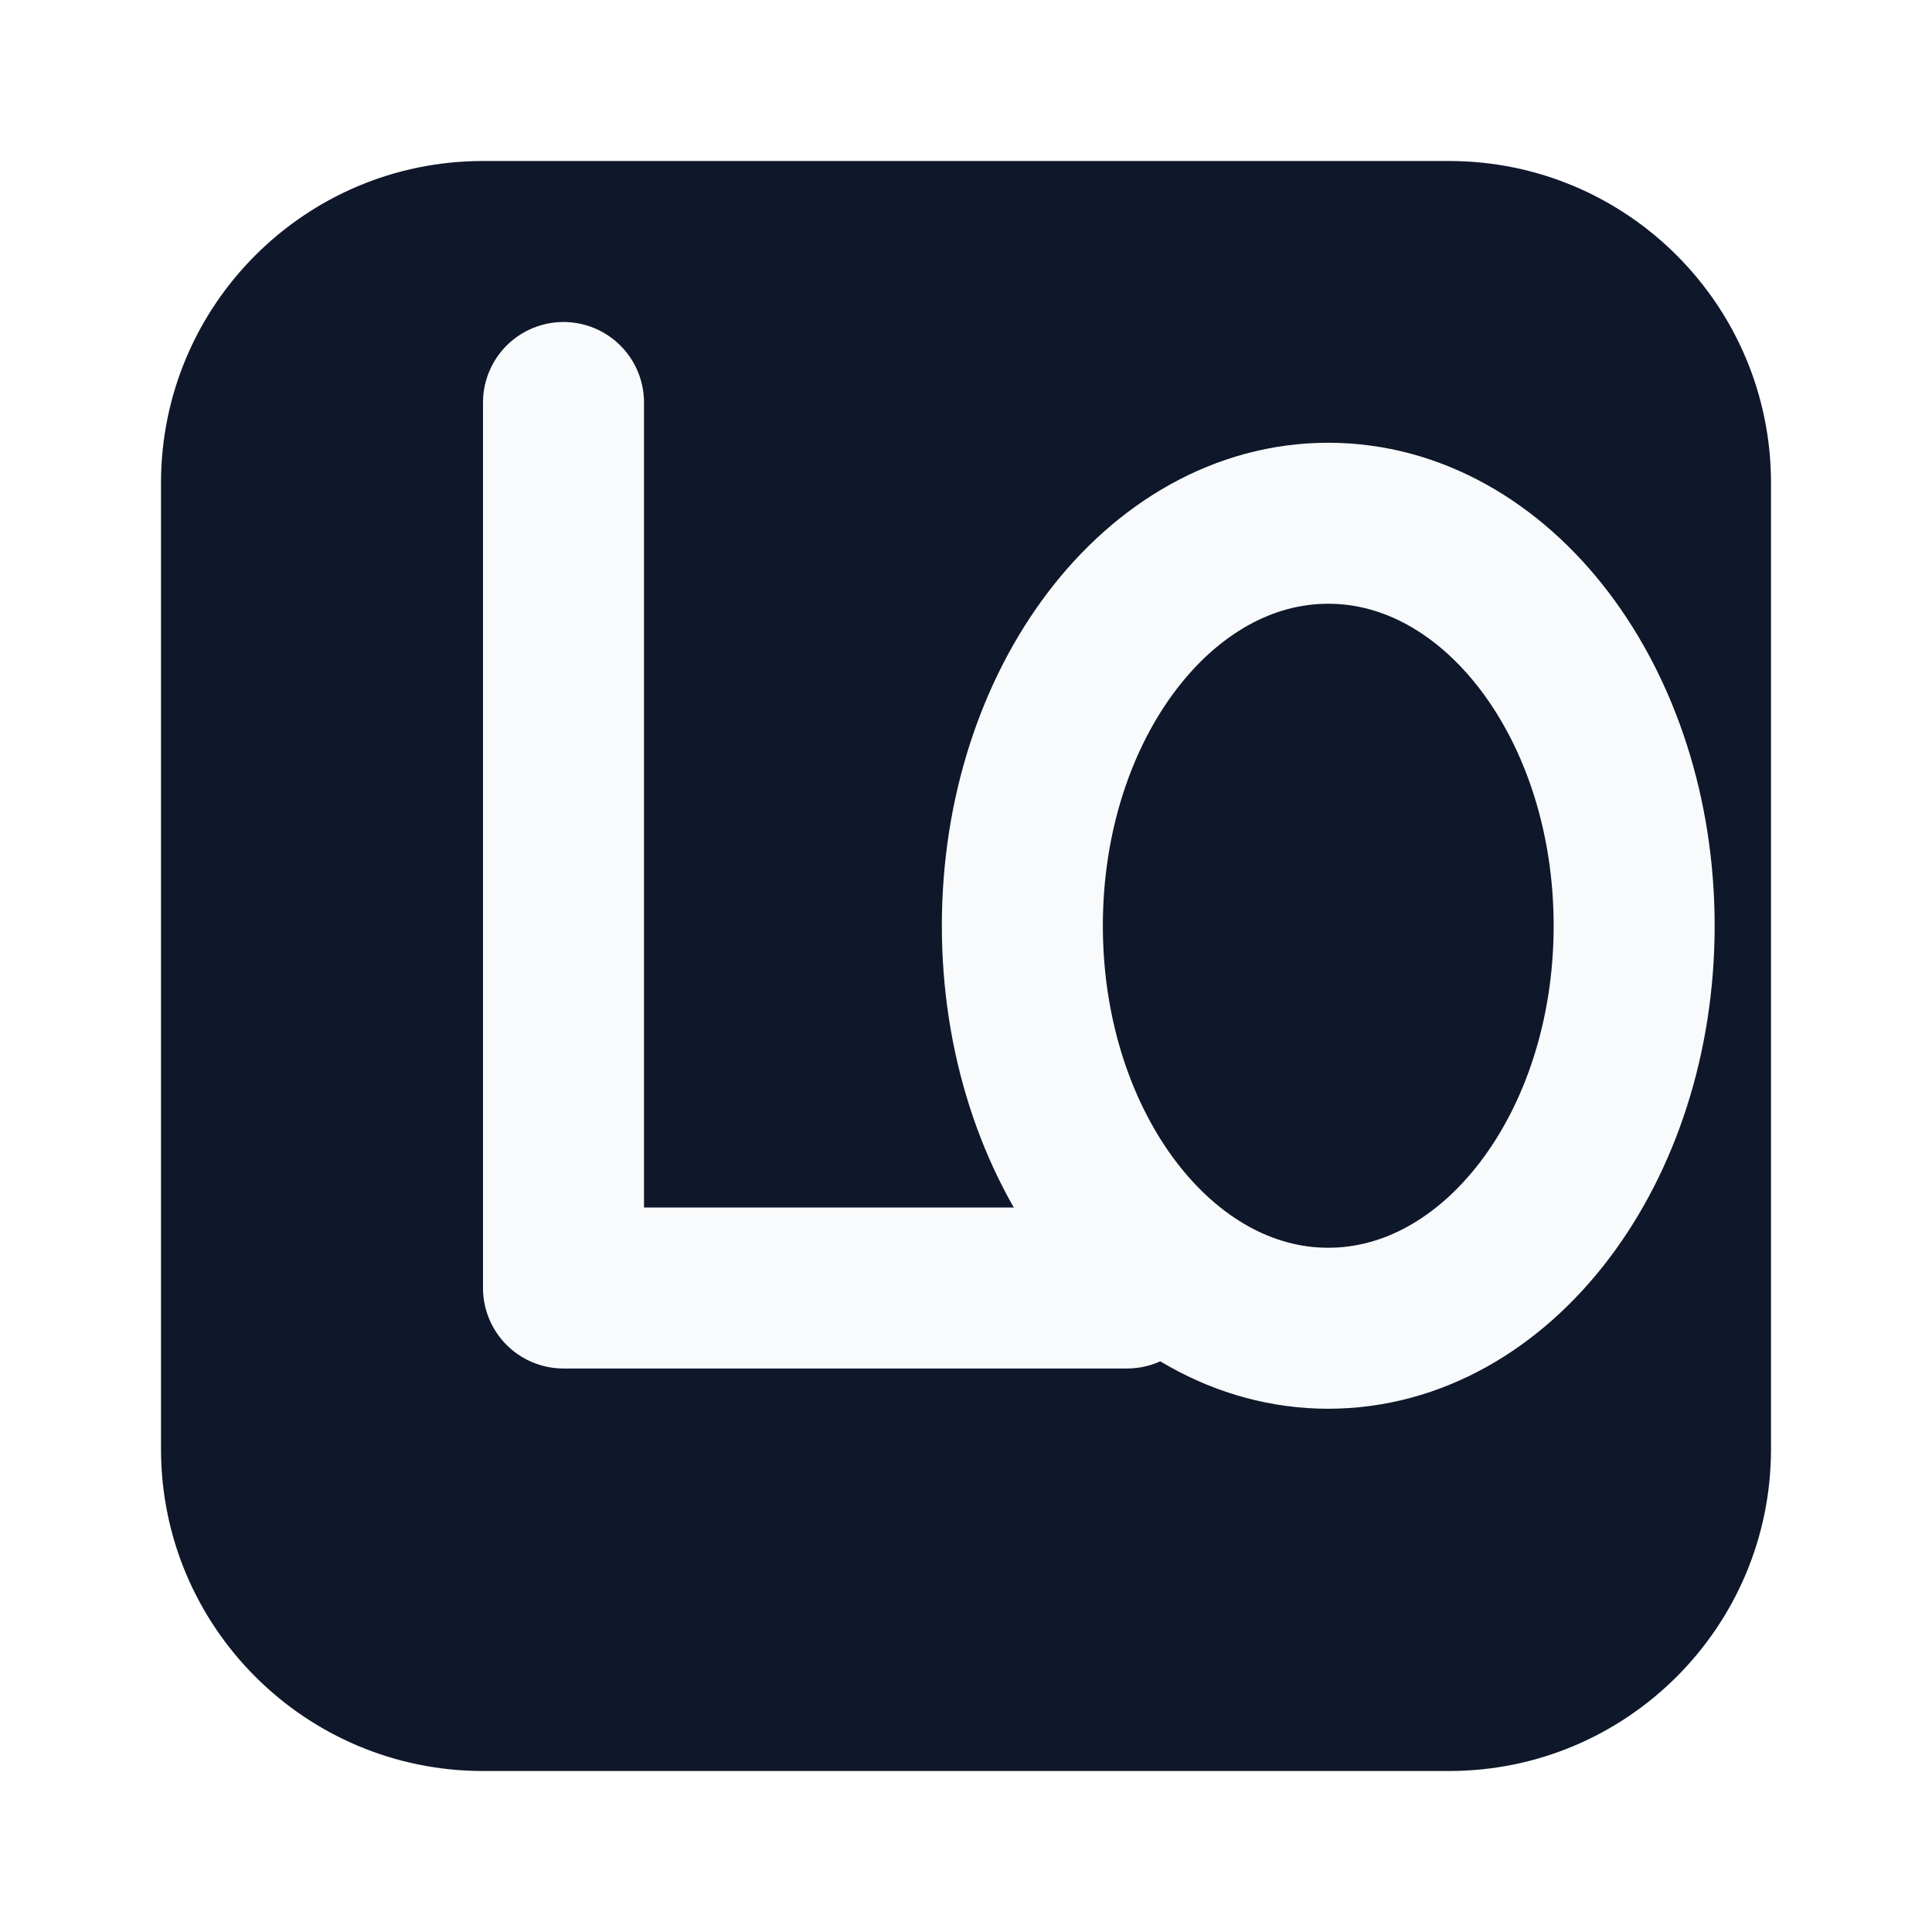
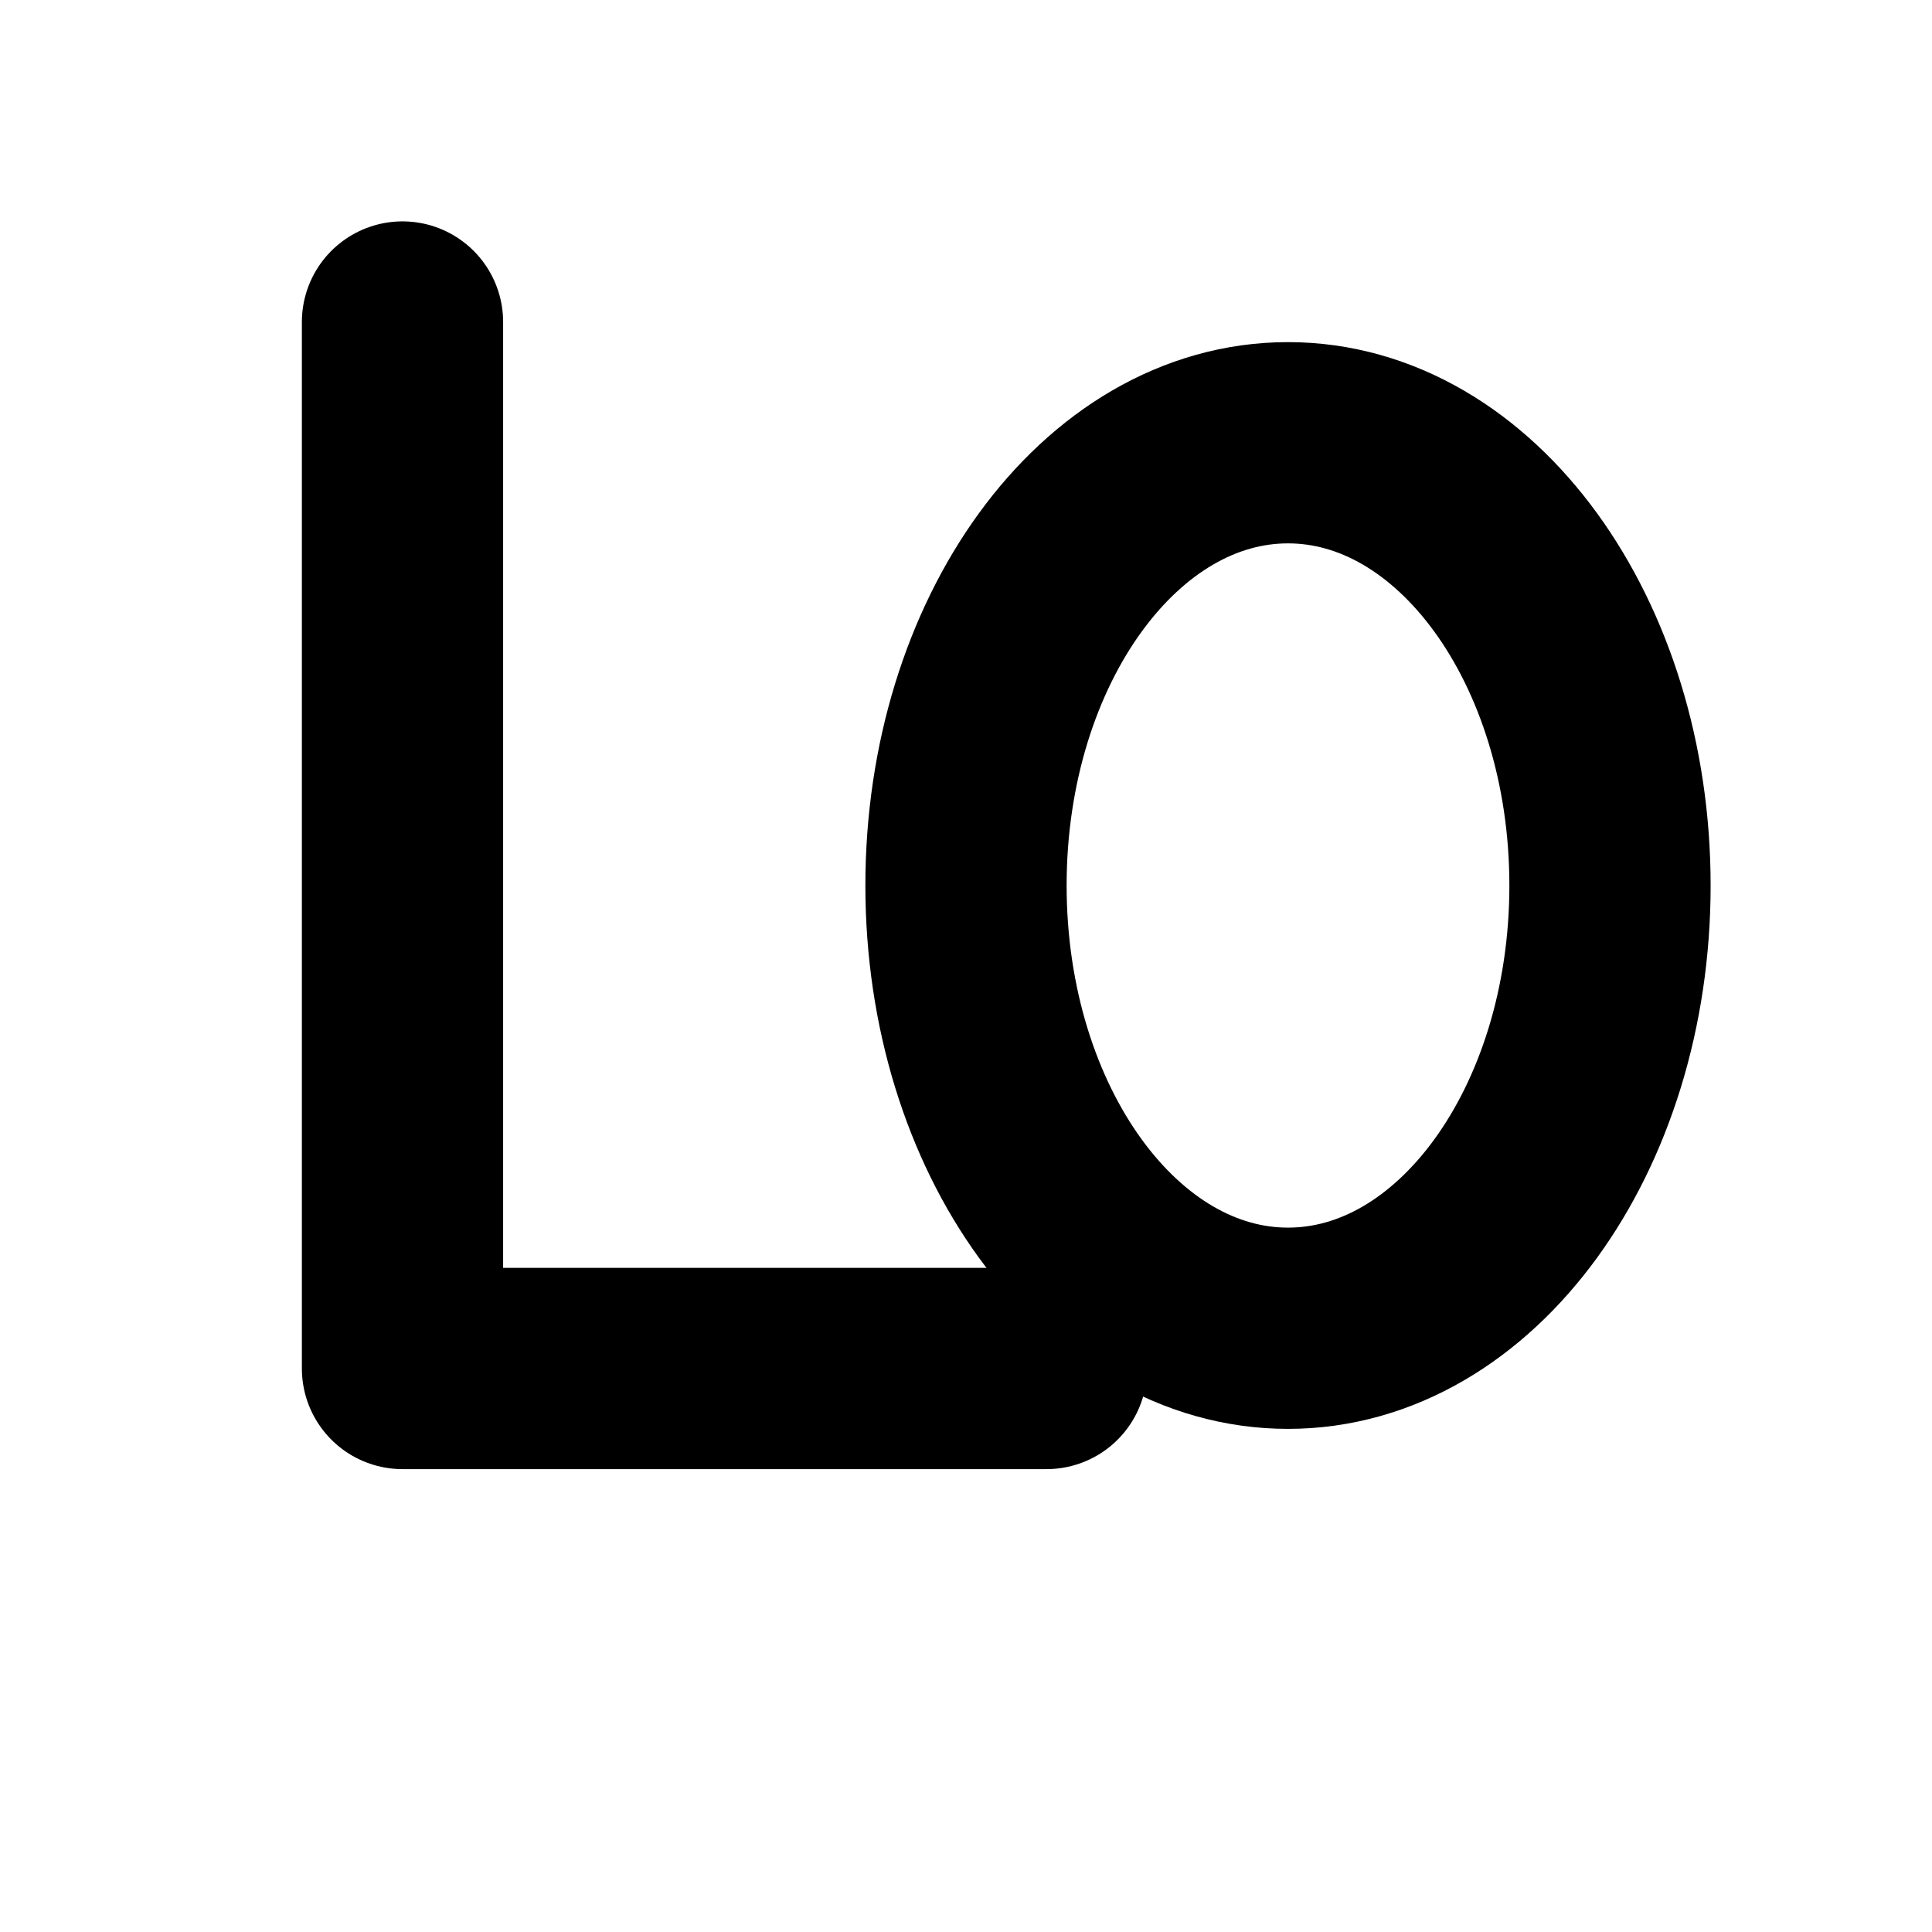
<svg xmlns="http://www.w3.org/2000/svg" viewBox="0 0 24 24" fill="none">
-   <rect x="2" y="2" width="20" height="20" rx="4" ry="4" fill="#0F172A" />
-   <path d="M7 5v11h7" stroke="#F9FAFB" stroke-width="2" stroke-linecap="round" stroke-linejoin="round" />
-   <ellipse cx="16.5" cy="11.5" rx="3.8" ry="5" stroke="#F9FAFB" stroke-width="2" fill="none" />
+   <path d="M5 4v13h8" stroke="currentColor" stroke-width="2.5" stroke-linecap="round" stroke-linejoin="round" />
+   <ellipse cx="16" cy="11" rx="4" ry="5.5" stroke="currentColor" stroke-width="2.5" fill="none" />
</svg>
